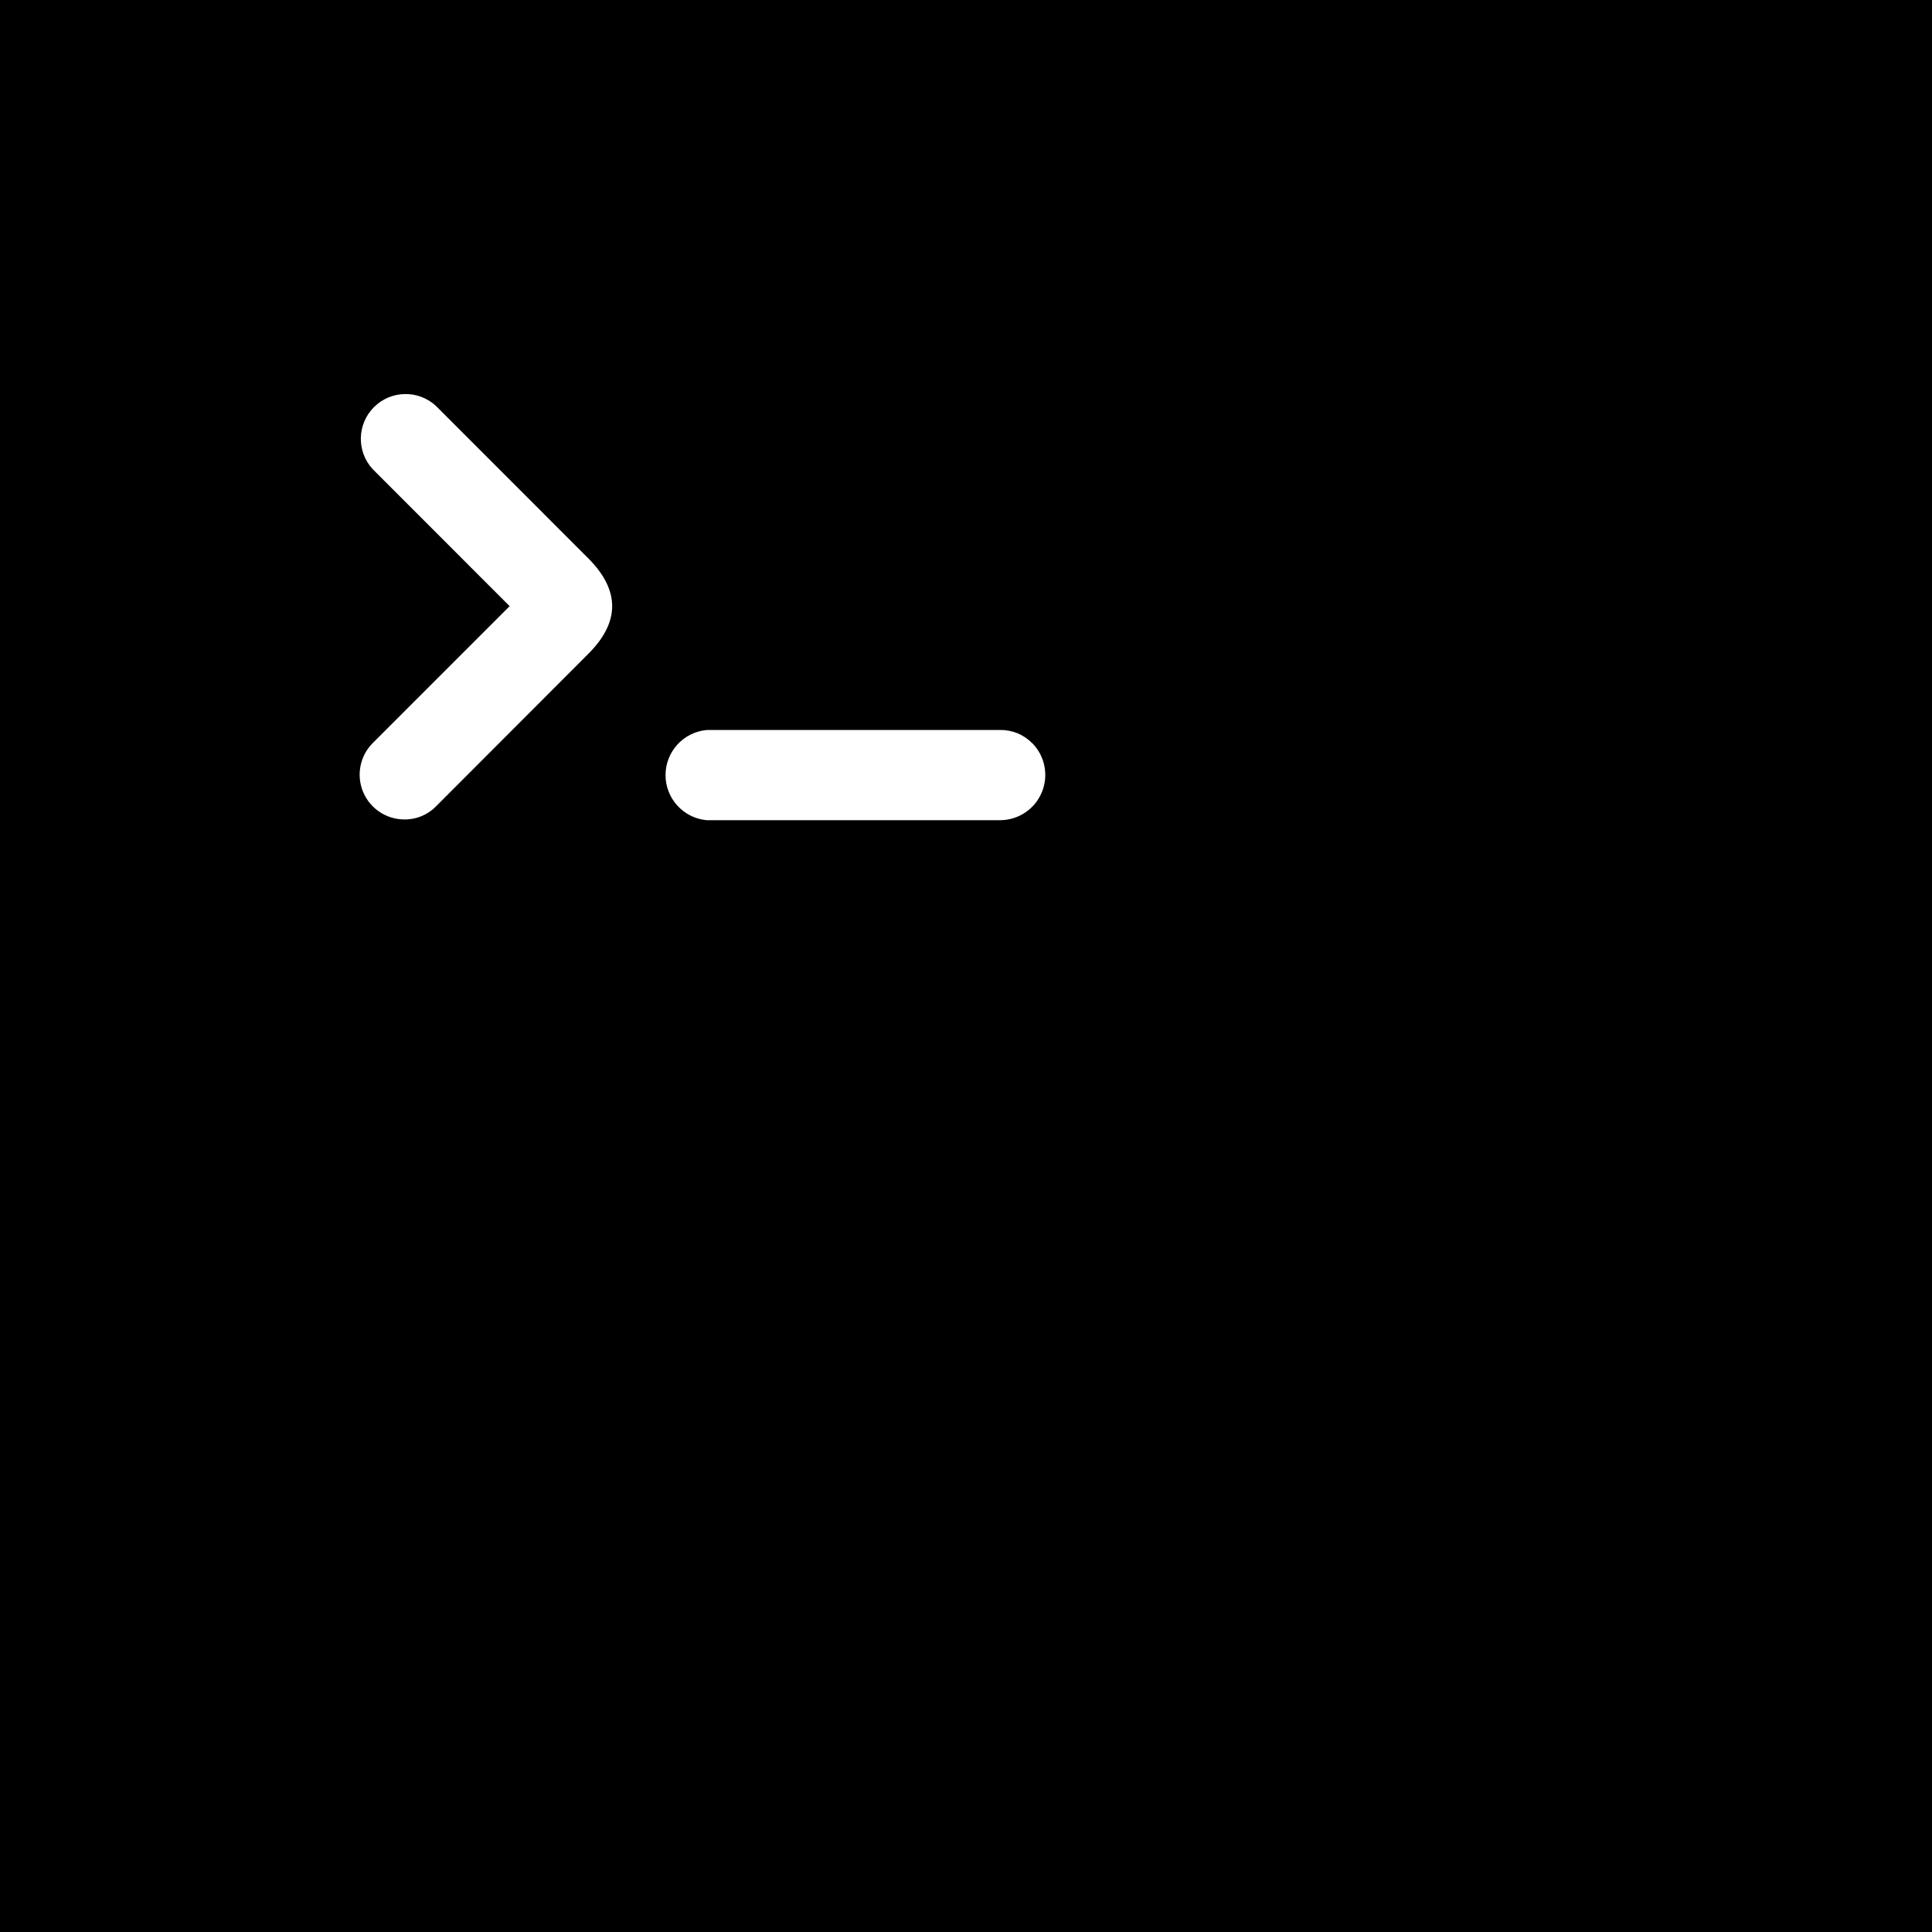
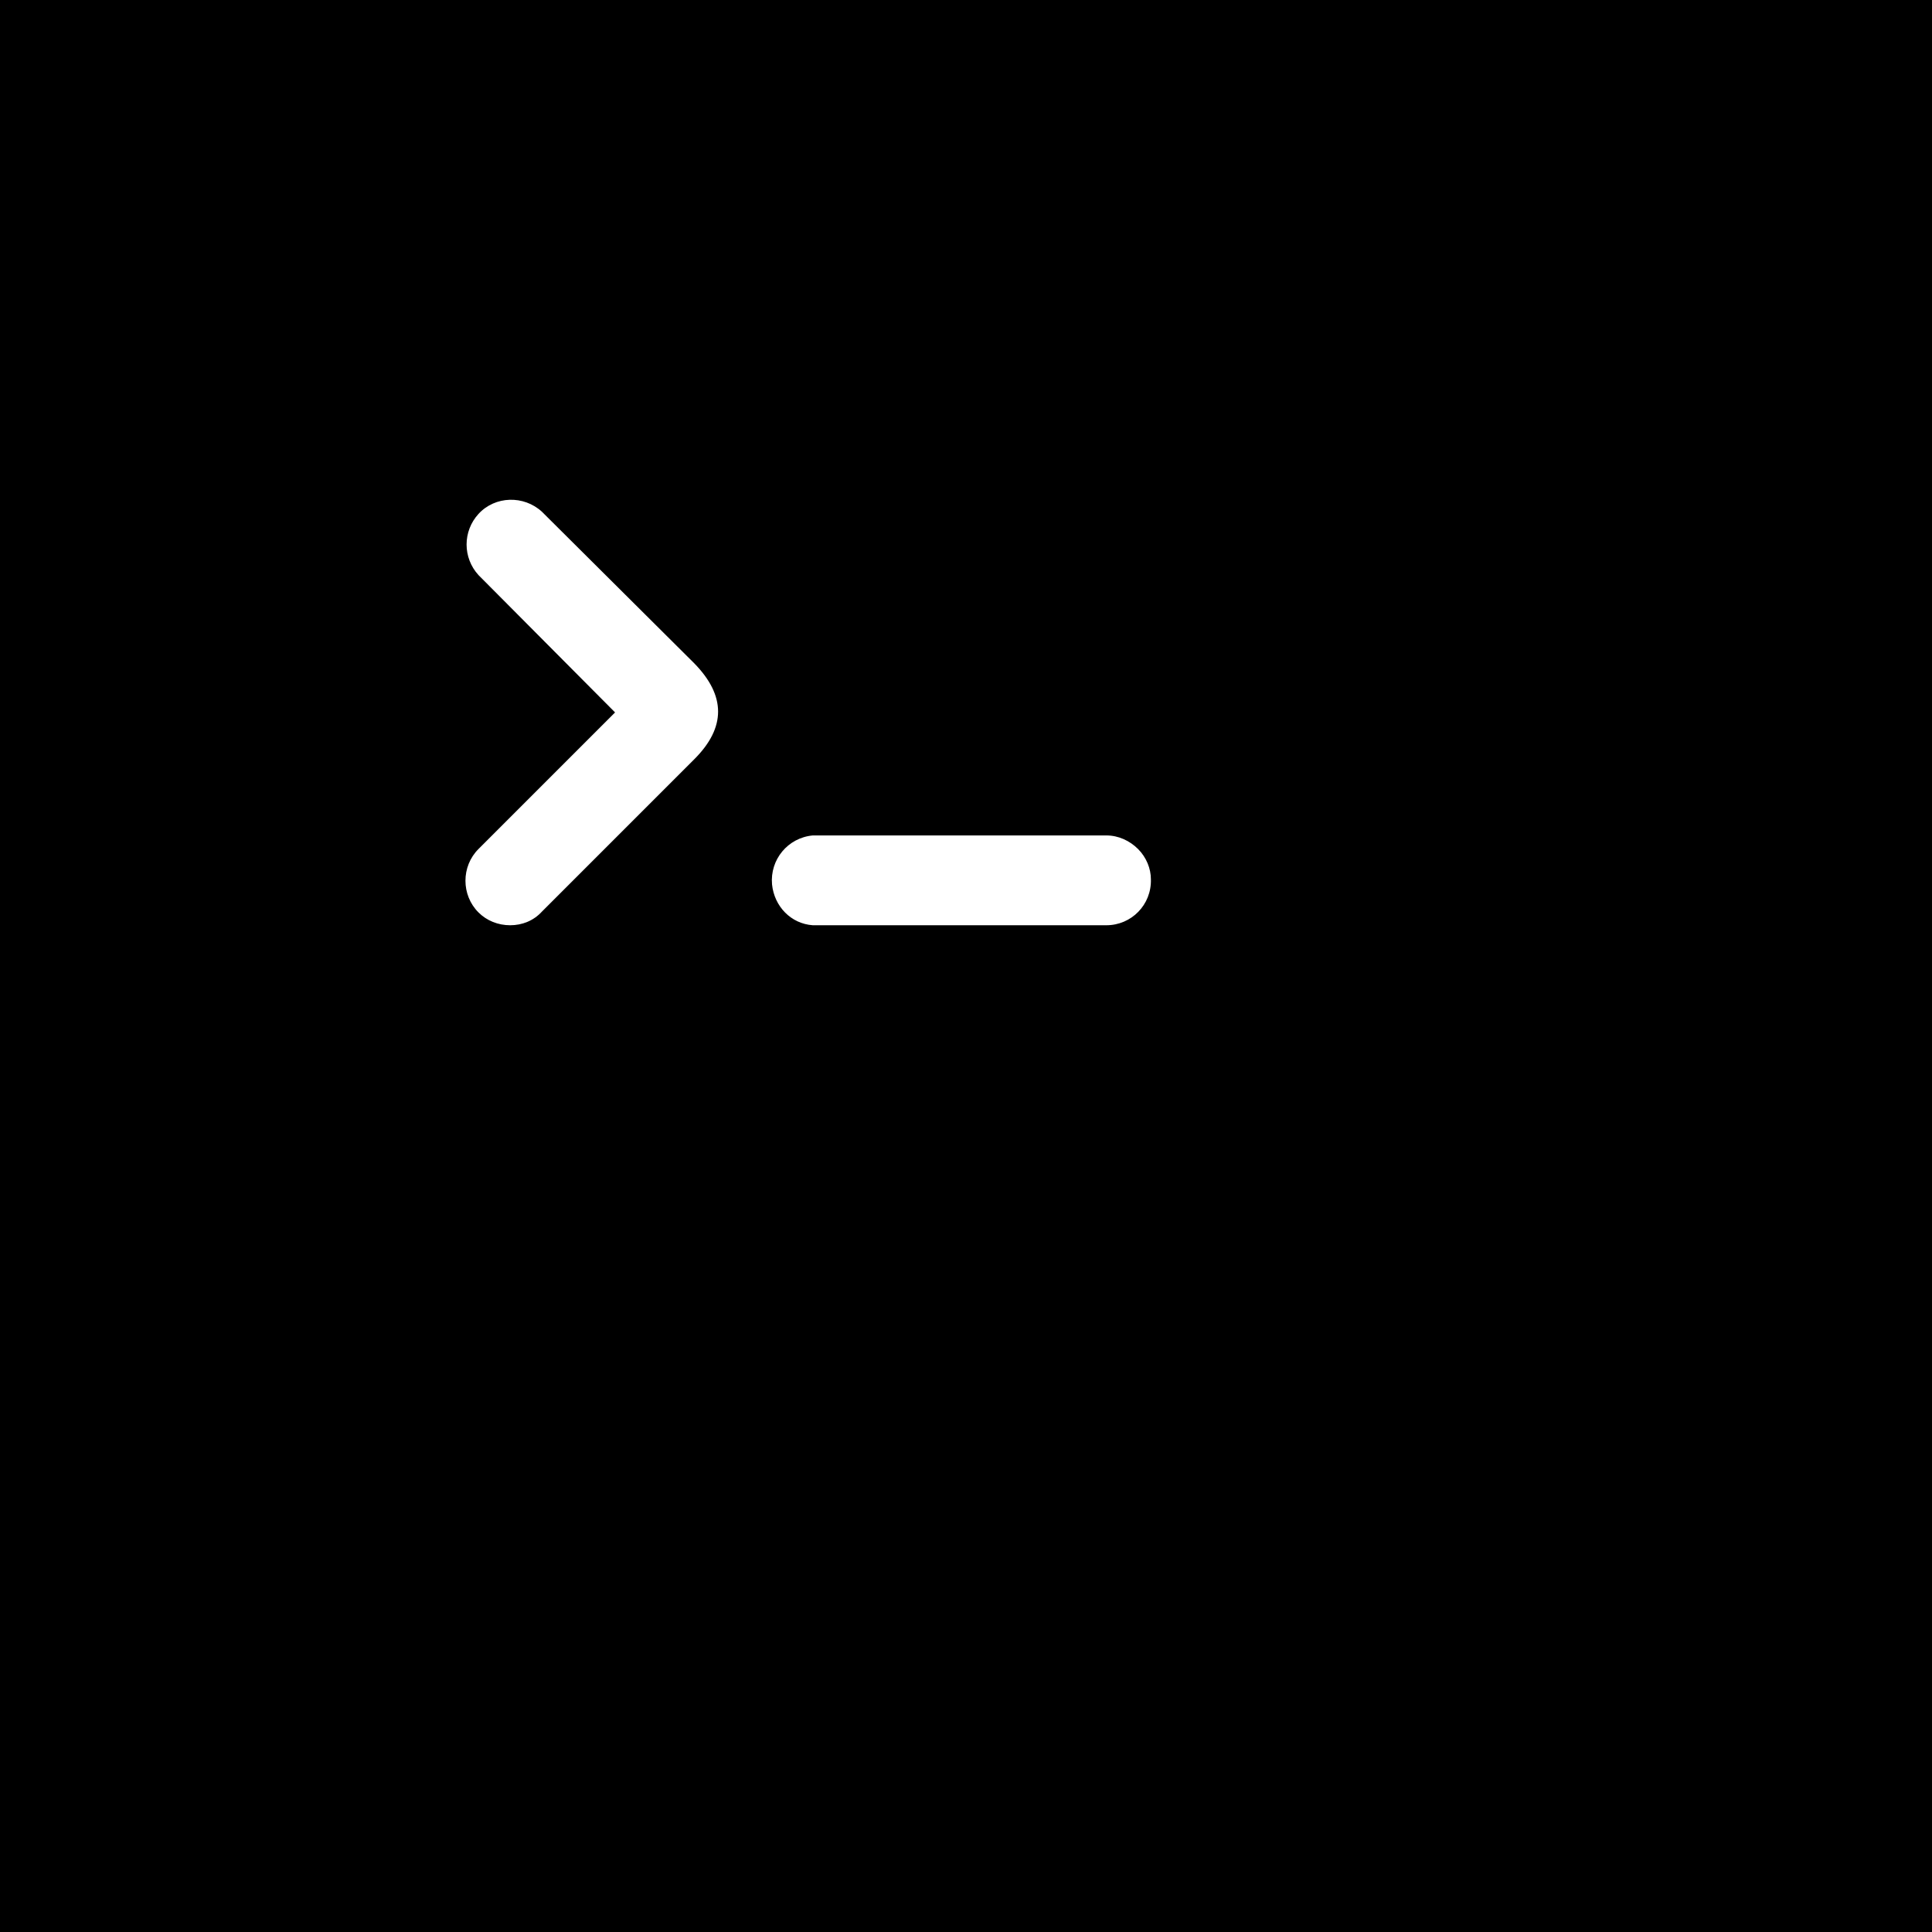
- <svg xmlns="http://www.w3.org/2000/svg" id="Ruby_big" data-name="Ruby big" viewBox="0 0 256 256">
-   <defs>
-     <style>.cls-1{fill:#fff;}</style>
-   </defs>
+ <svg xmlns="http://www.w3.org/2000/svg" version="1.1" id="Ruby_big" x="0px" y="0px" viewBox="0 0 256 256" style="enable-background:new 0 0 256 256;" xml:space="preserve">
+   <style type="text/css">
+ 	.st0{fill:#FFFFFF;}
+ </style>
  <rect width="256" height="256" />
-   <path class="cls-1" d="M57.77,53.79a5.93,5.93,0,0,0-8.38,8.38L67.53,80.32,49.4,98.45a5.93,5.93,0,0,0,4.17,10.13,5.74,5.74,0,0,0,4.22-1.75L77.94,86.65q6.35-6.32,0-12.68L57.77,53.79h0Zm79,44.69a5.77,5.77,0,0,0-4.23-1.75H93.64a6,6,0,0,0,0,11.95h38.92a6,6,0,0,0,4.23-10.2h0Z" transform="translate(0 0)" />
+   <path class="st0" d="M71.8,67.8c-2.4-2.2-6.2-2.1-8.4,0.3c-2.1,2.3-2.1,5.8,0,8.1l18.1,18.2l-18.1,18.1c-2.3,2.3-2.3,6.1,0,8.4  c1.1,1.1,2.6,1.7,4.2,1.7c1.6,0,3.1-0.6,4.2-1.8l20.2-20.2c4.2-4.2,4.2-8.4,0-12.7L71.8,67.8L71.8,67.8z M150.8,112.5  c-1.1-1.1-2.6-1.8-4.2-1.8h-38.9c-3.3,0.3-5.7,3.2-5.4,6.5c0.3,2.9,2.5,5.2,5.4,5.4h38.9c3.3,0,6-2.7,5.9-6.1  C152.5,115.1,151.9,113.6,150.8,112.5L150.8,112.5L150.8,112.5z" />
</svg>
